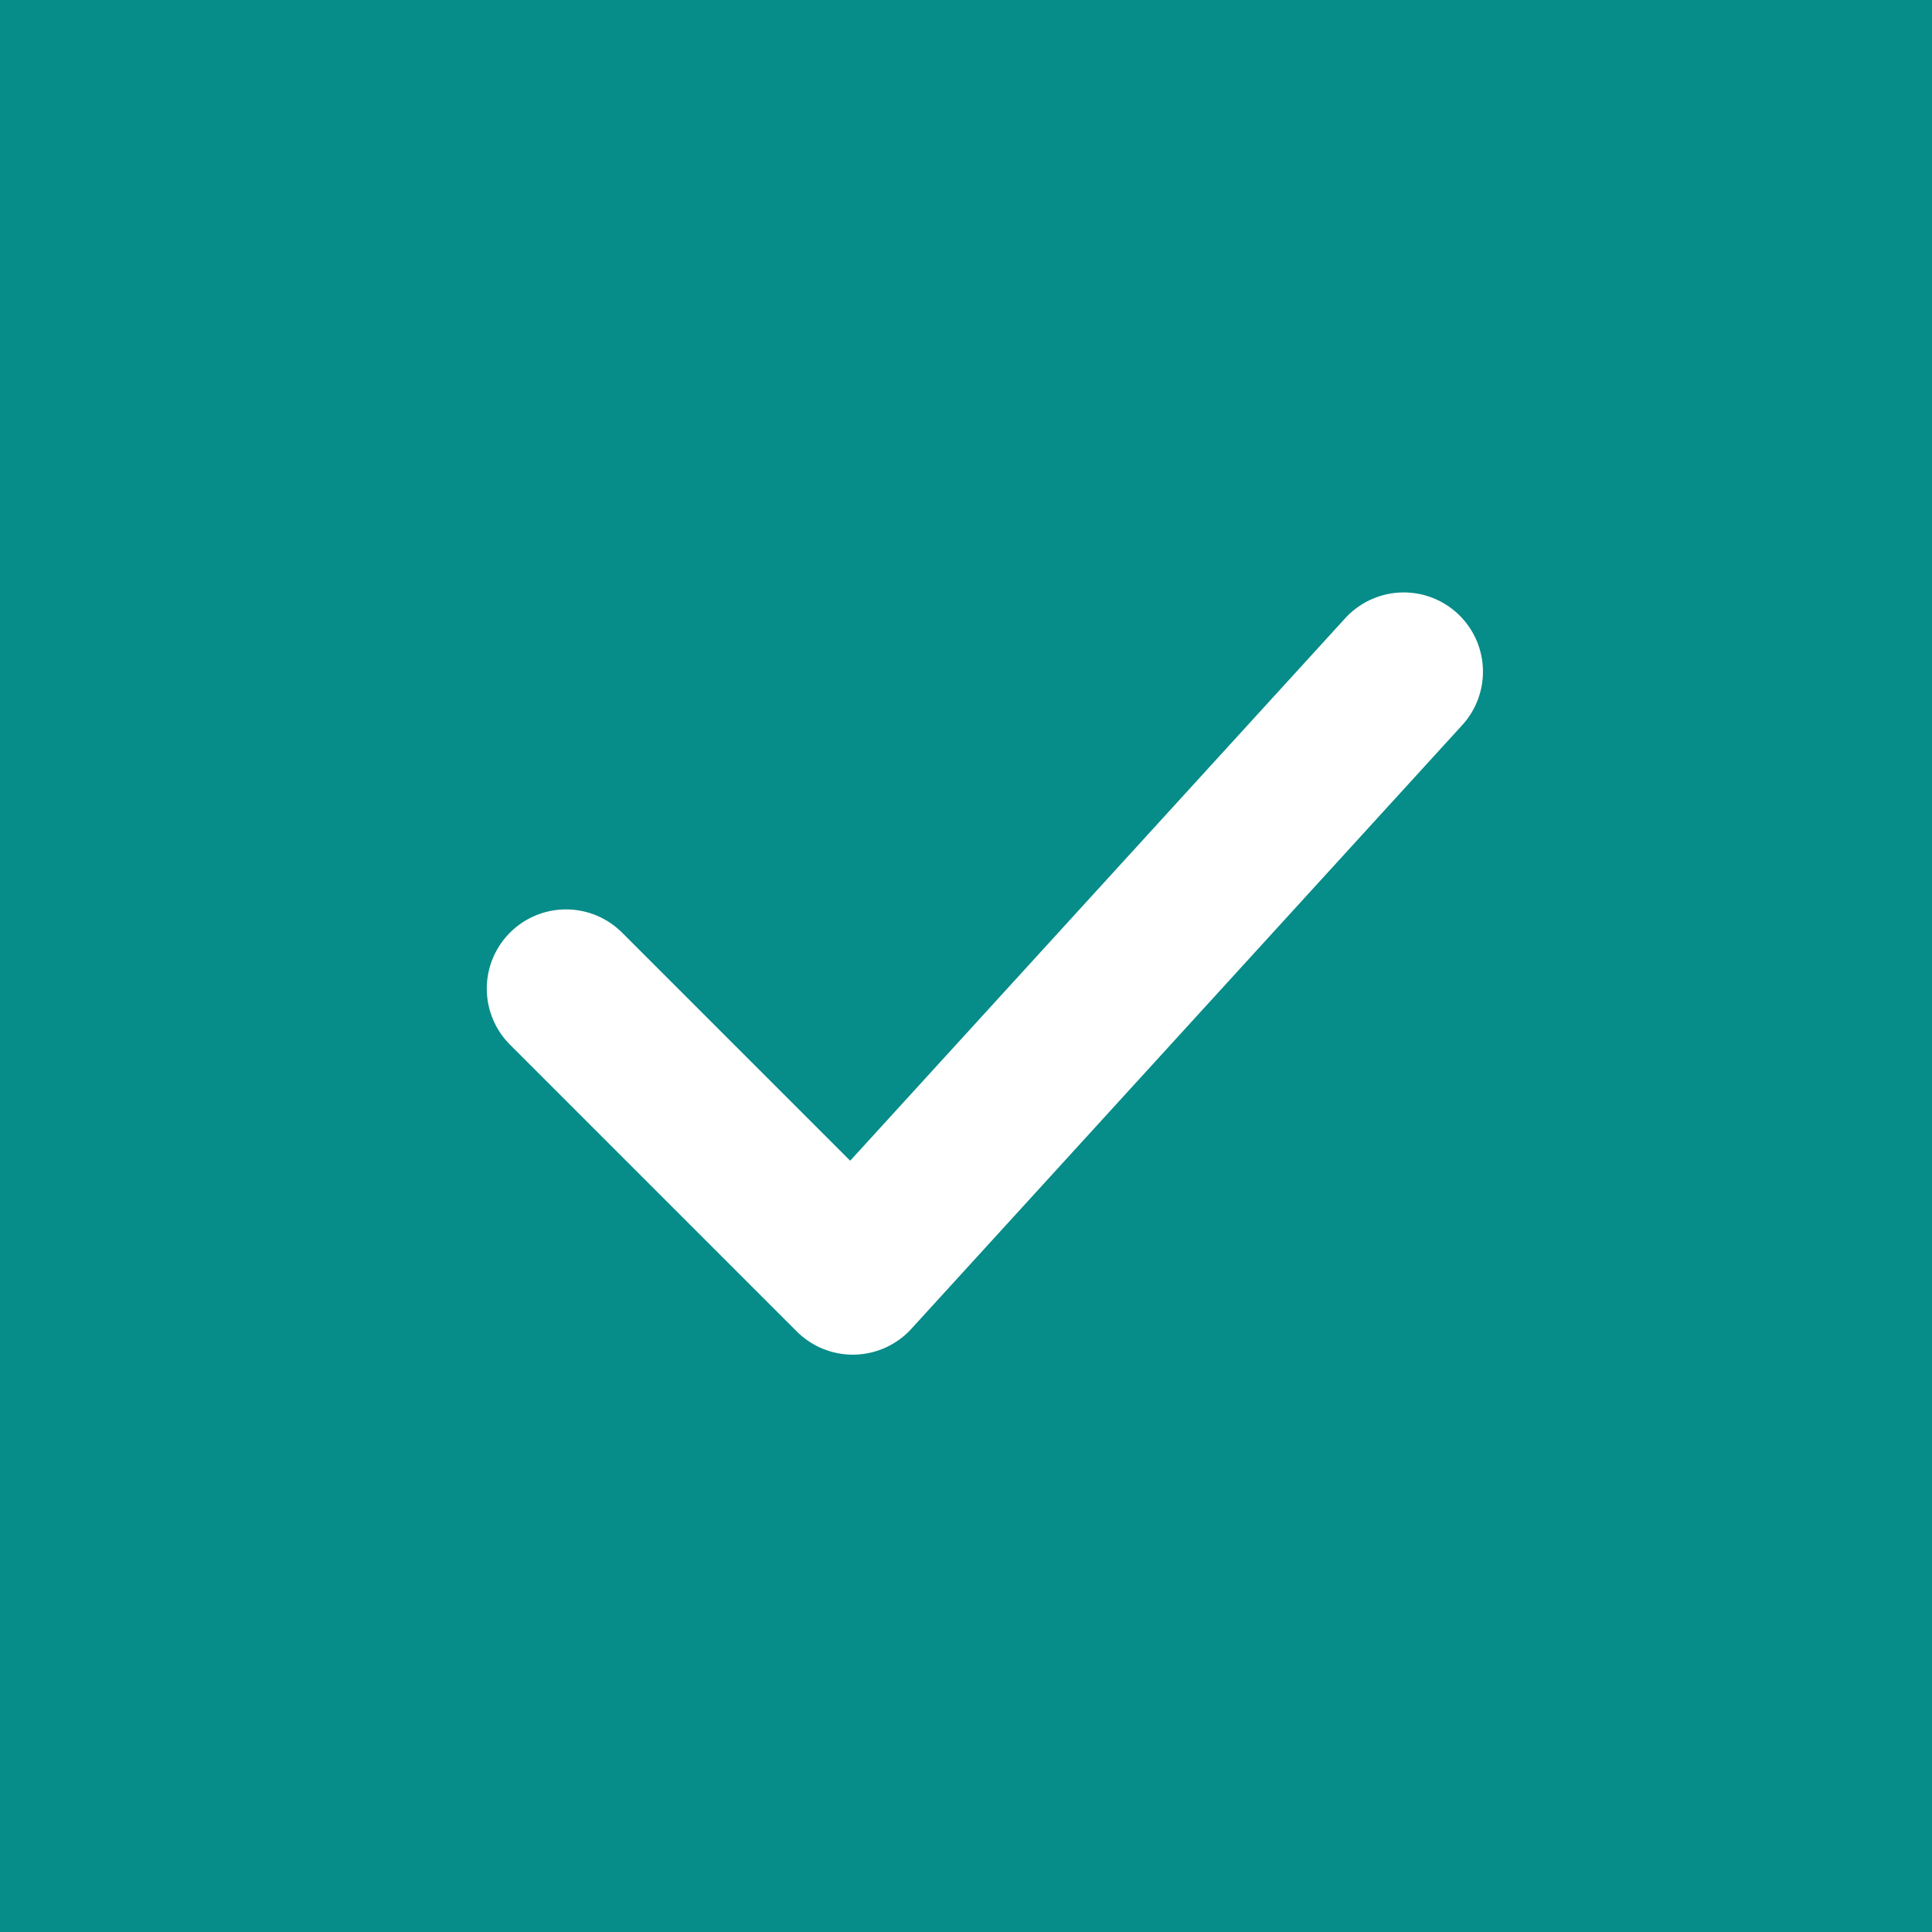
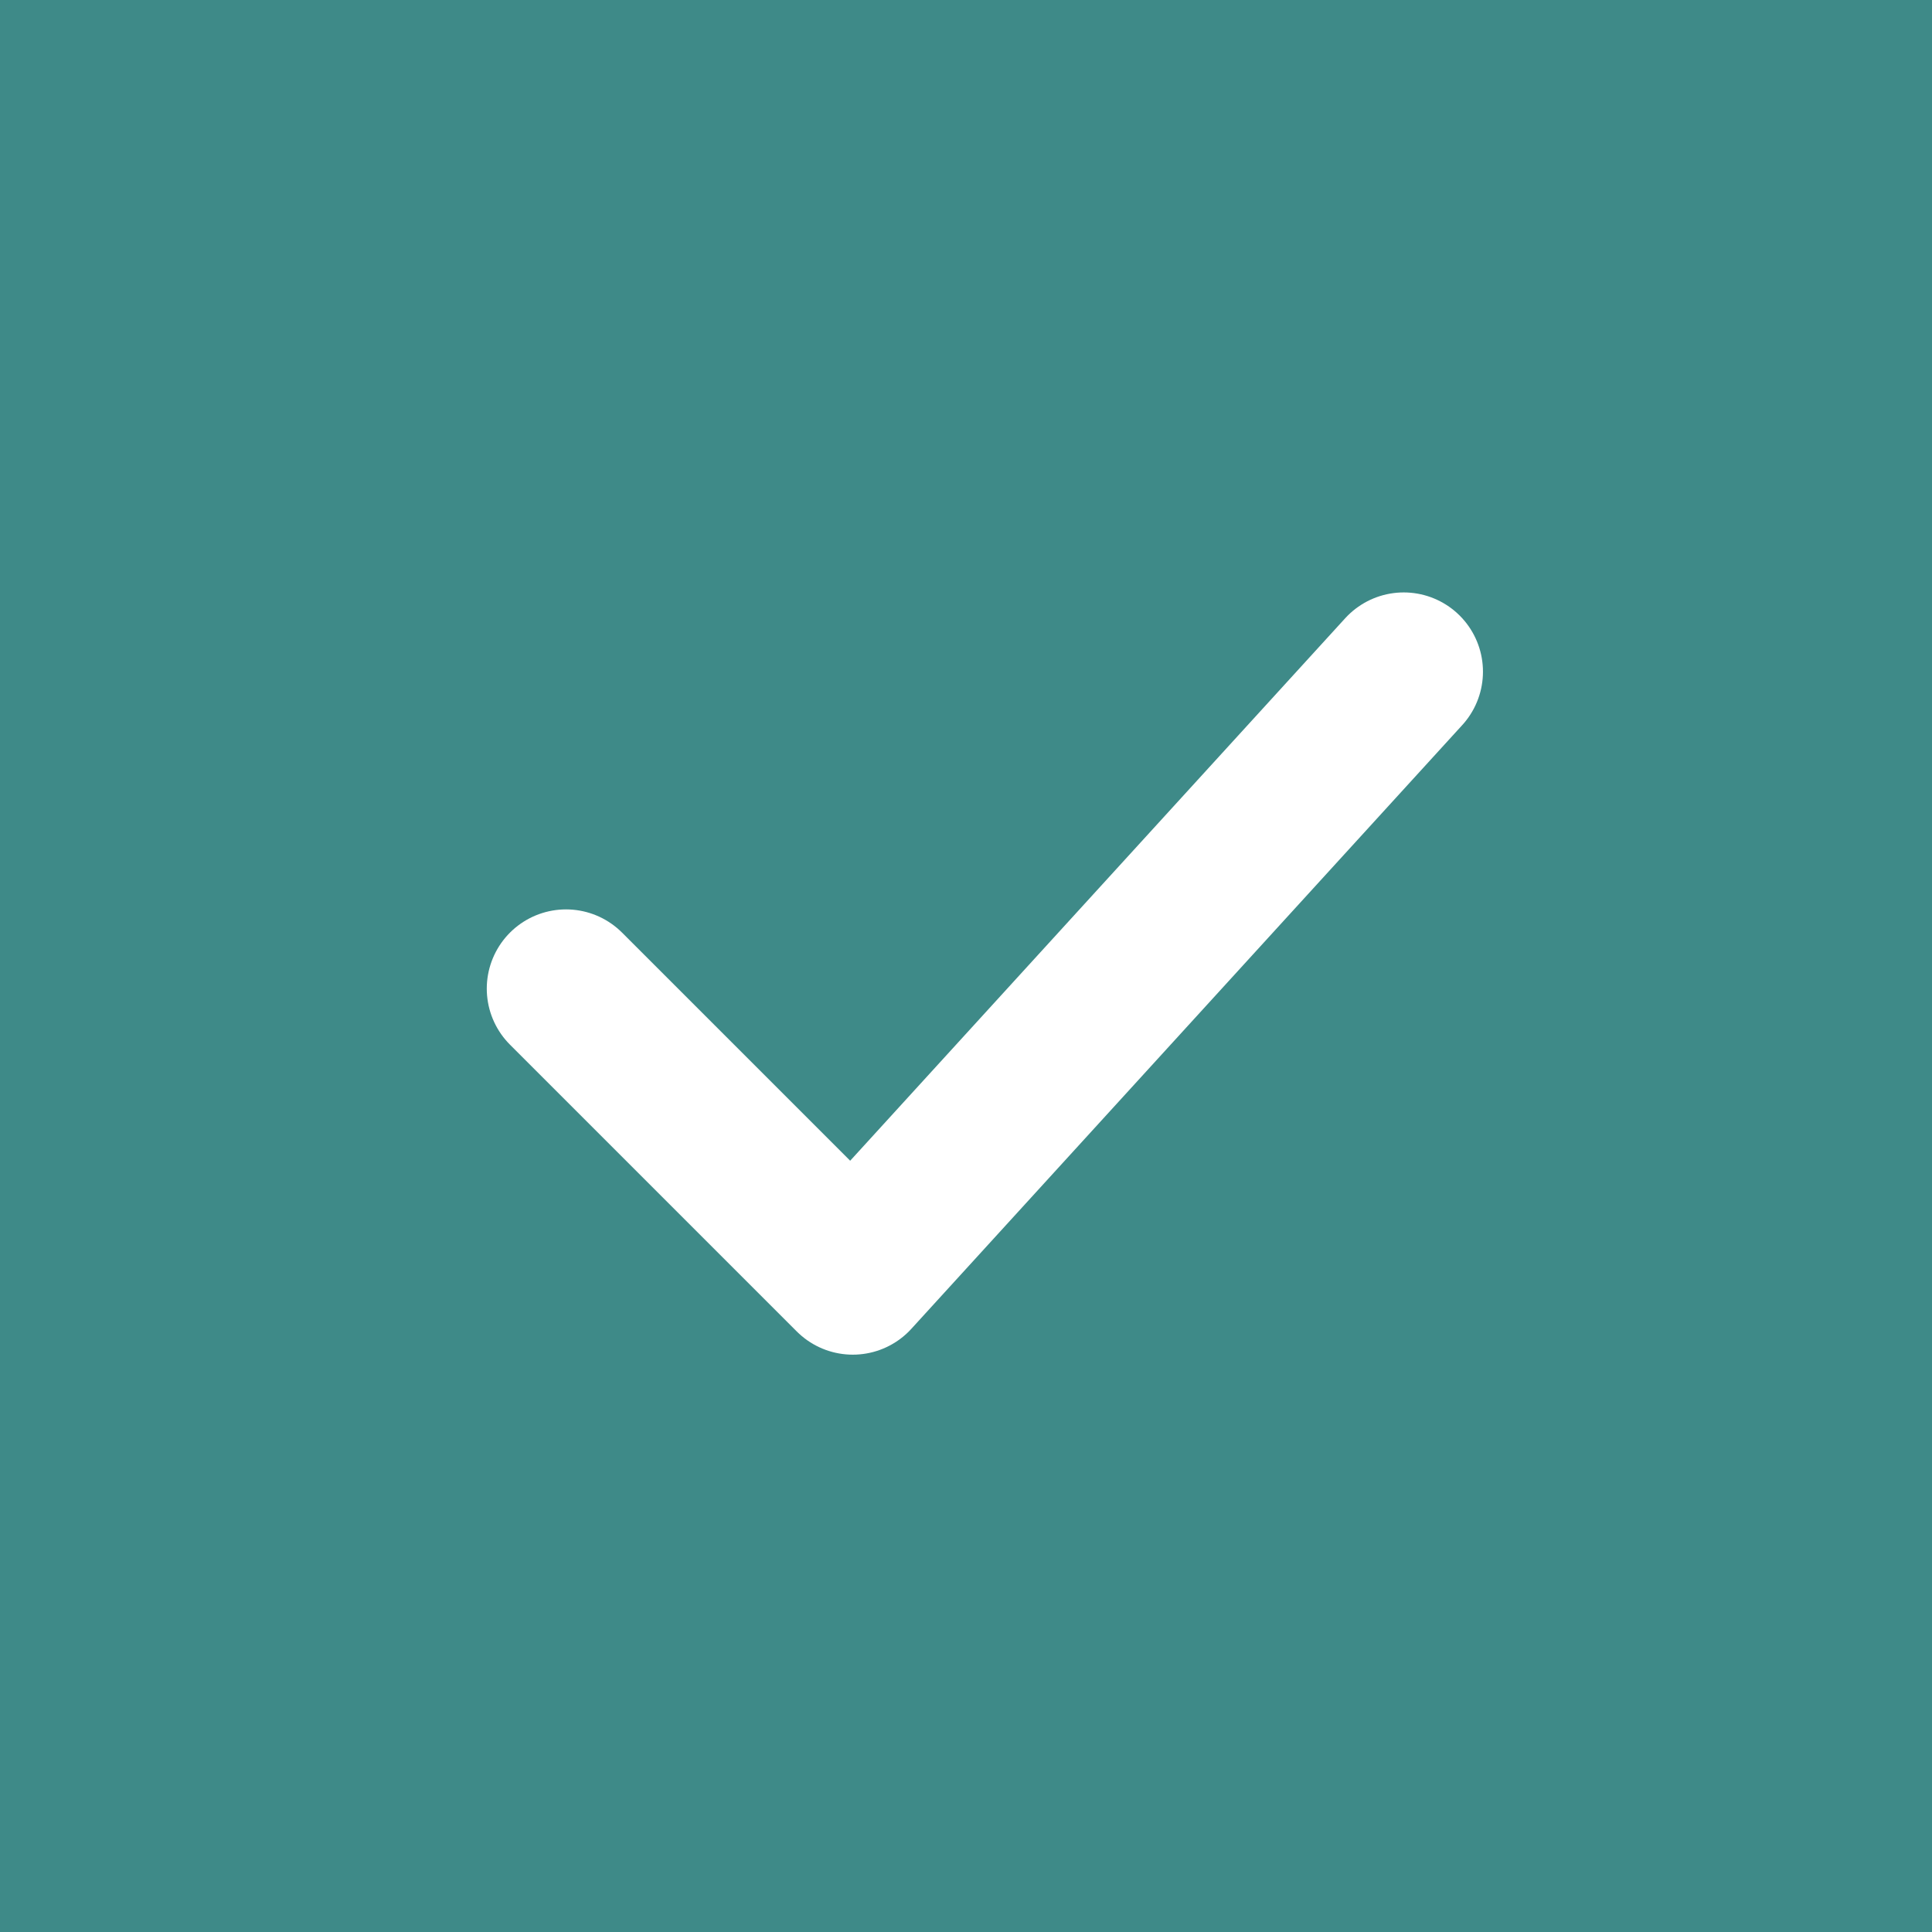
<svg xmlns="http://www.w3.org/2000/svg" width="512" height="512" viewBox="0 0 512 512">
-   <rect width="512" height="512" fill="#068c89" />
+   <rect width="512" height="512" fill="#3e8a88" />
  <path d="M150 262 L226 338 L372 178" fill="none" stroke="#ffffff" stroke-width="42" stroke-linecap="round" stroke-linejoin="round" />
</svg>
